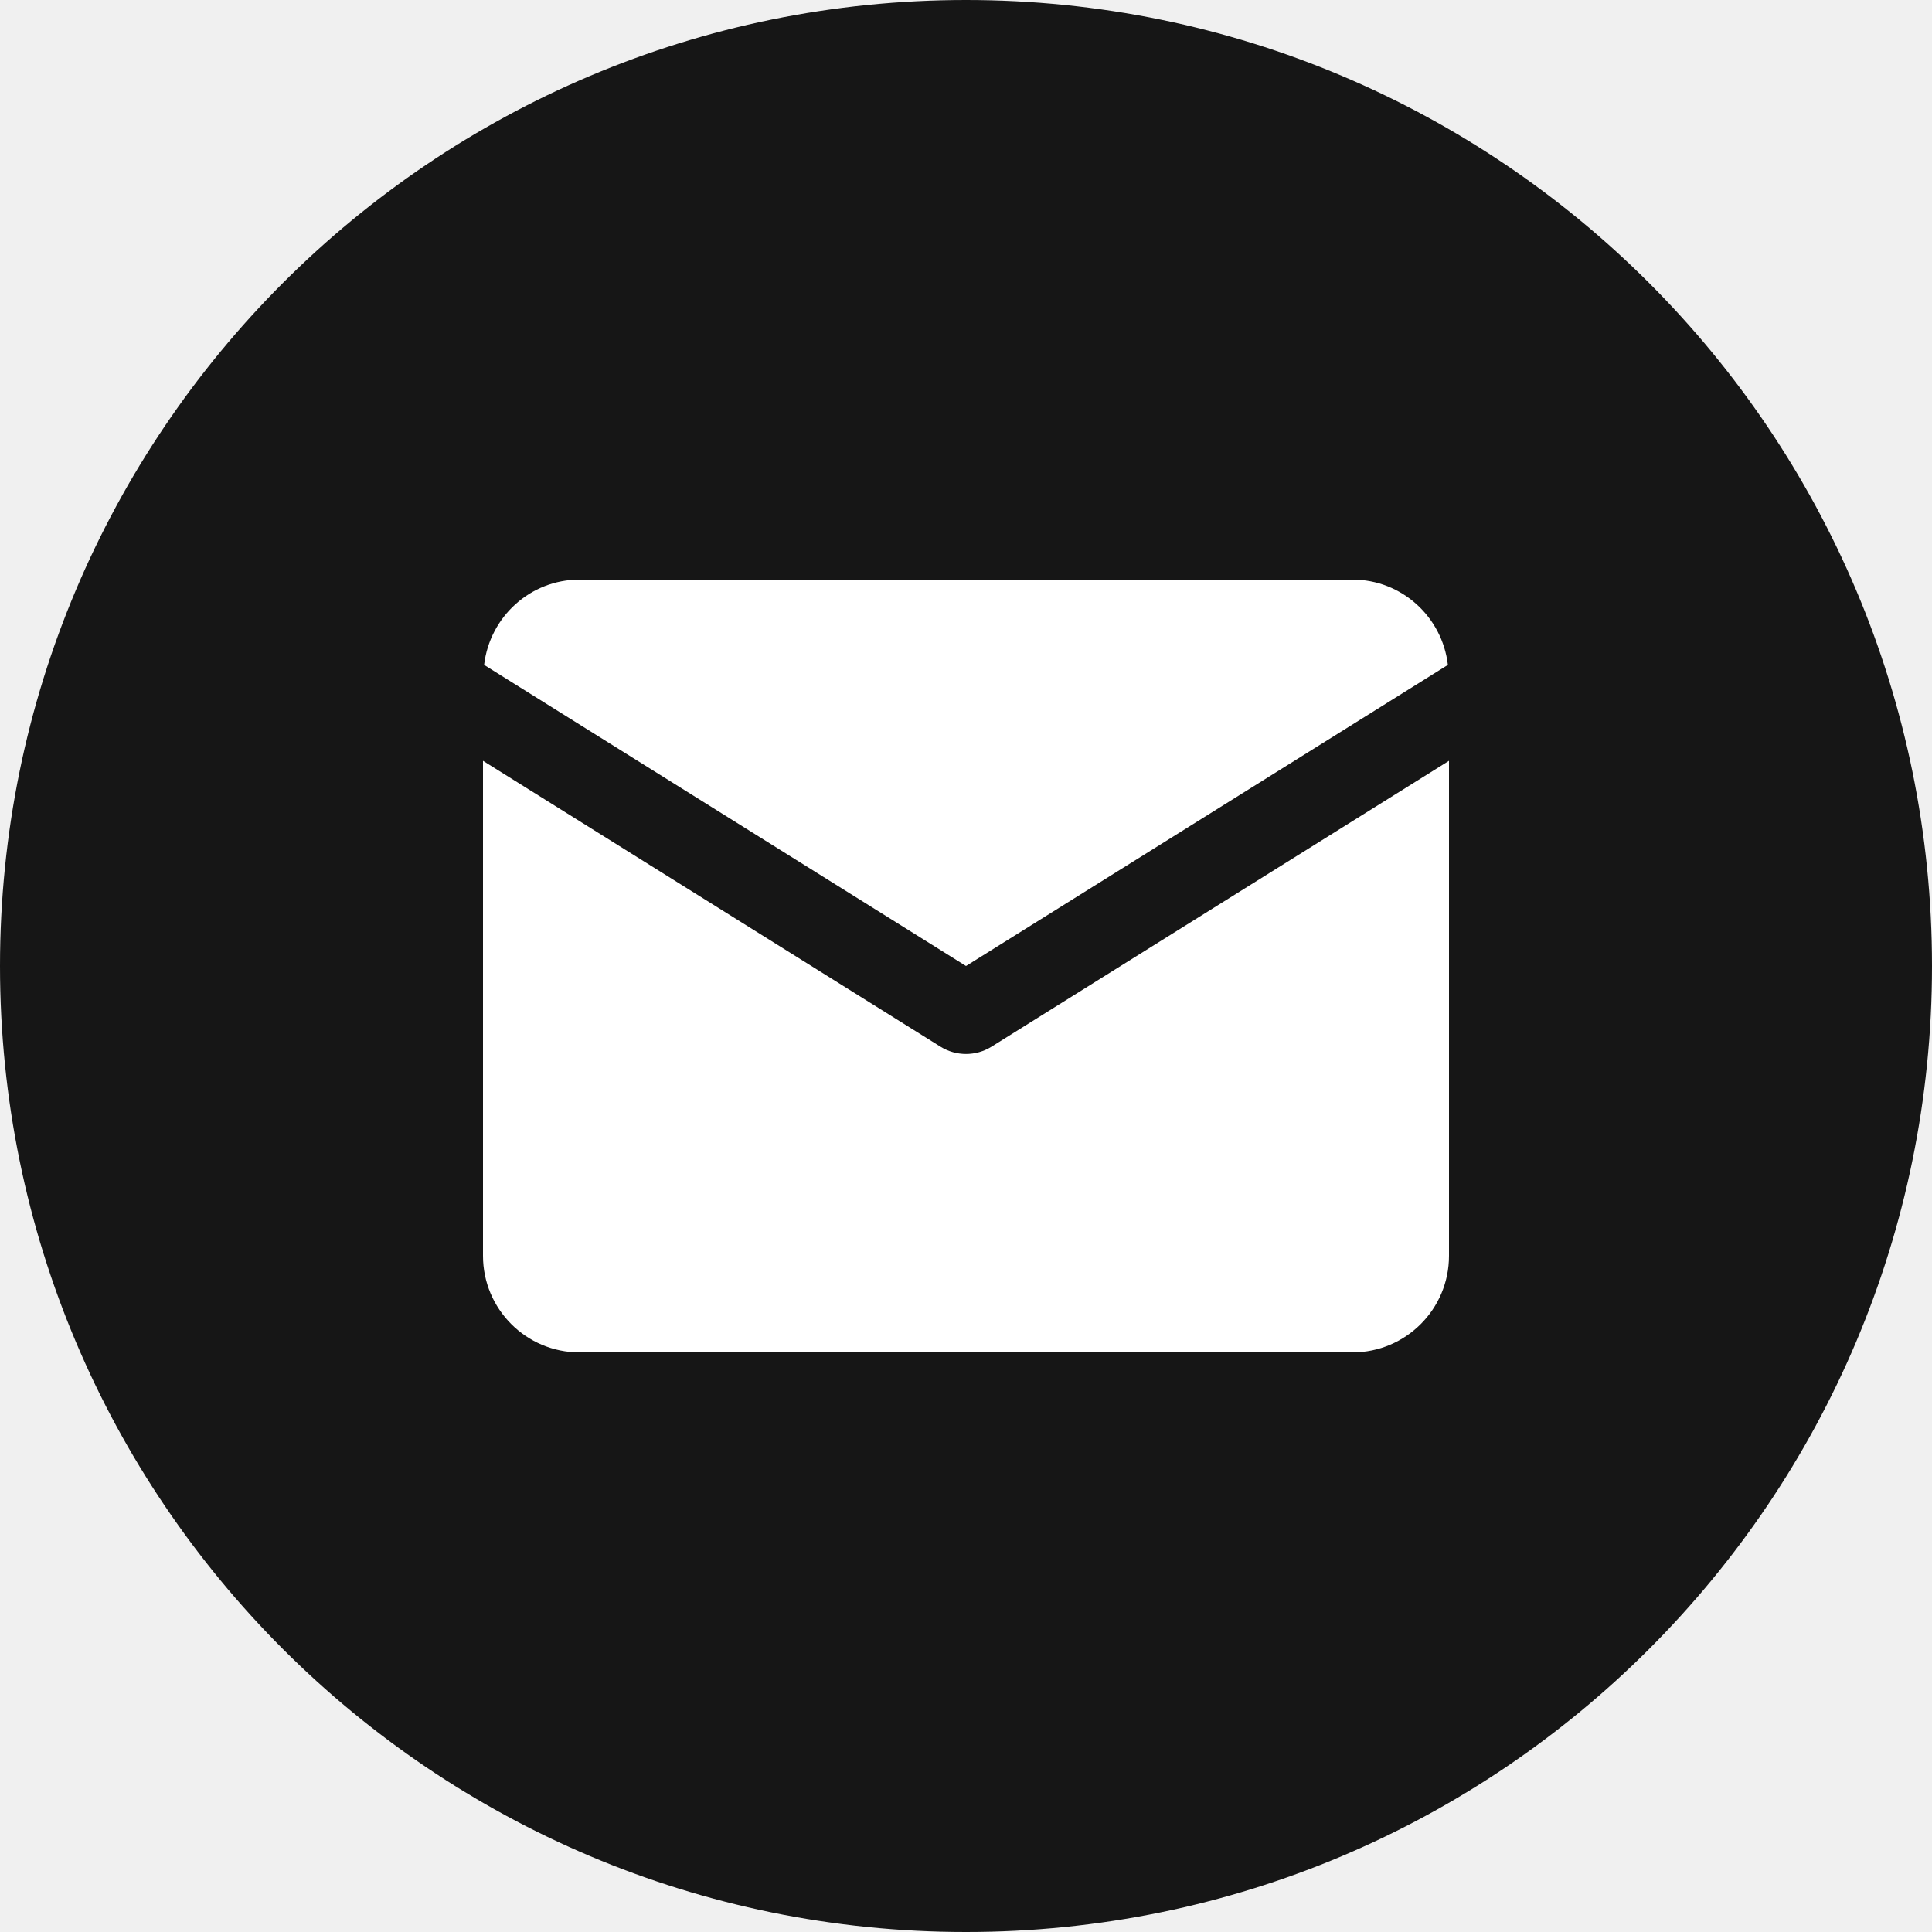
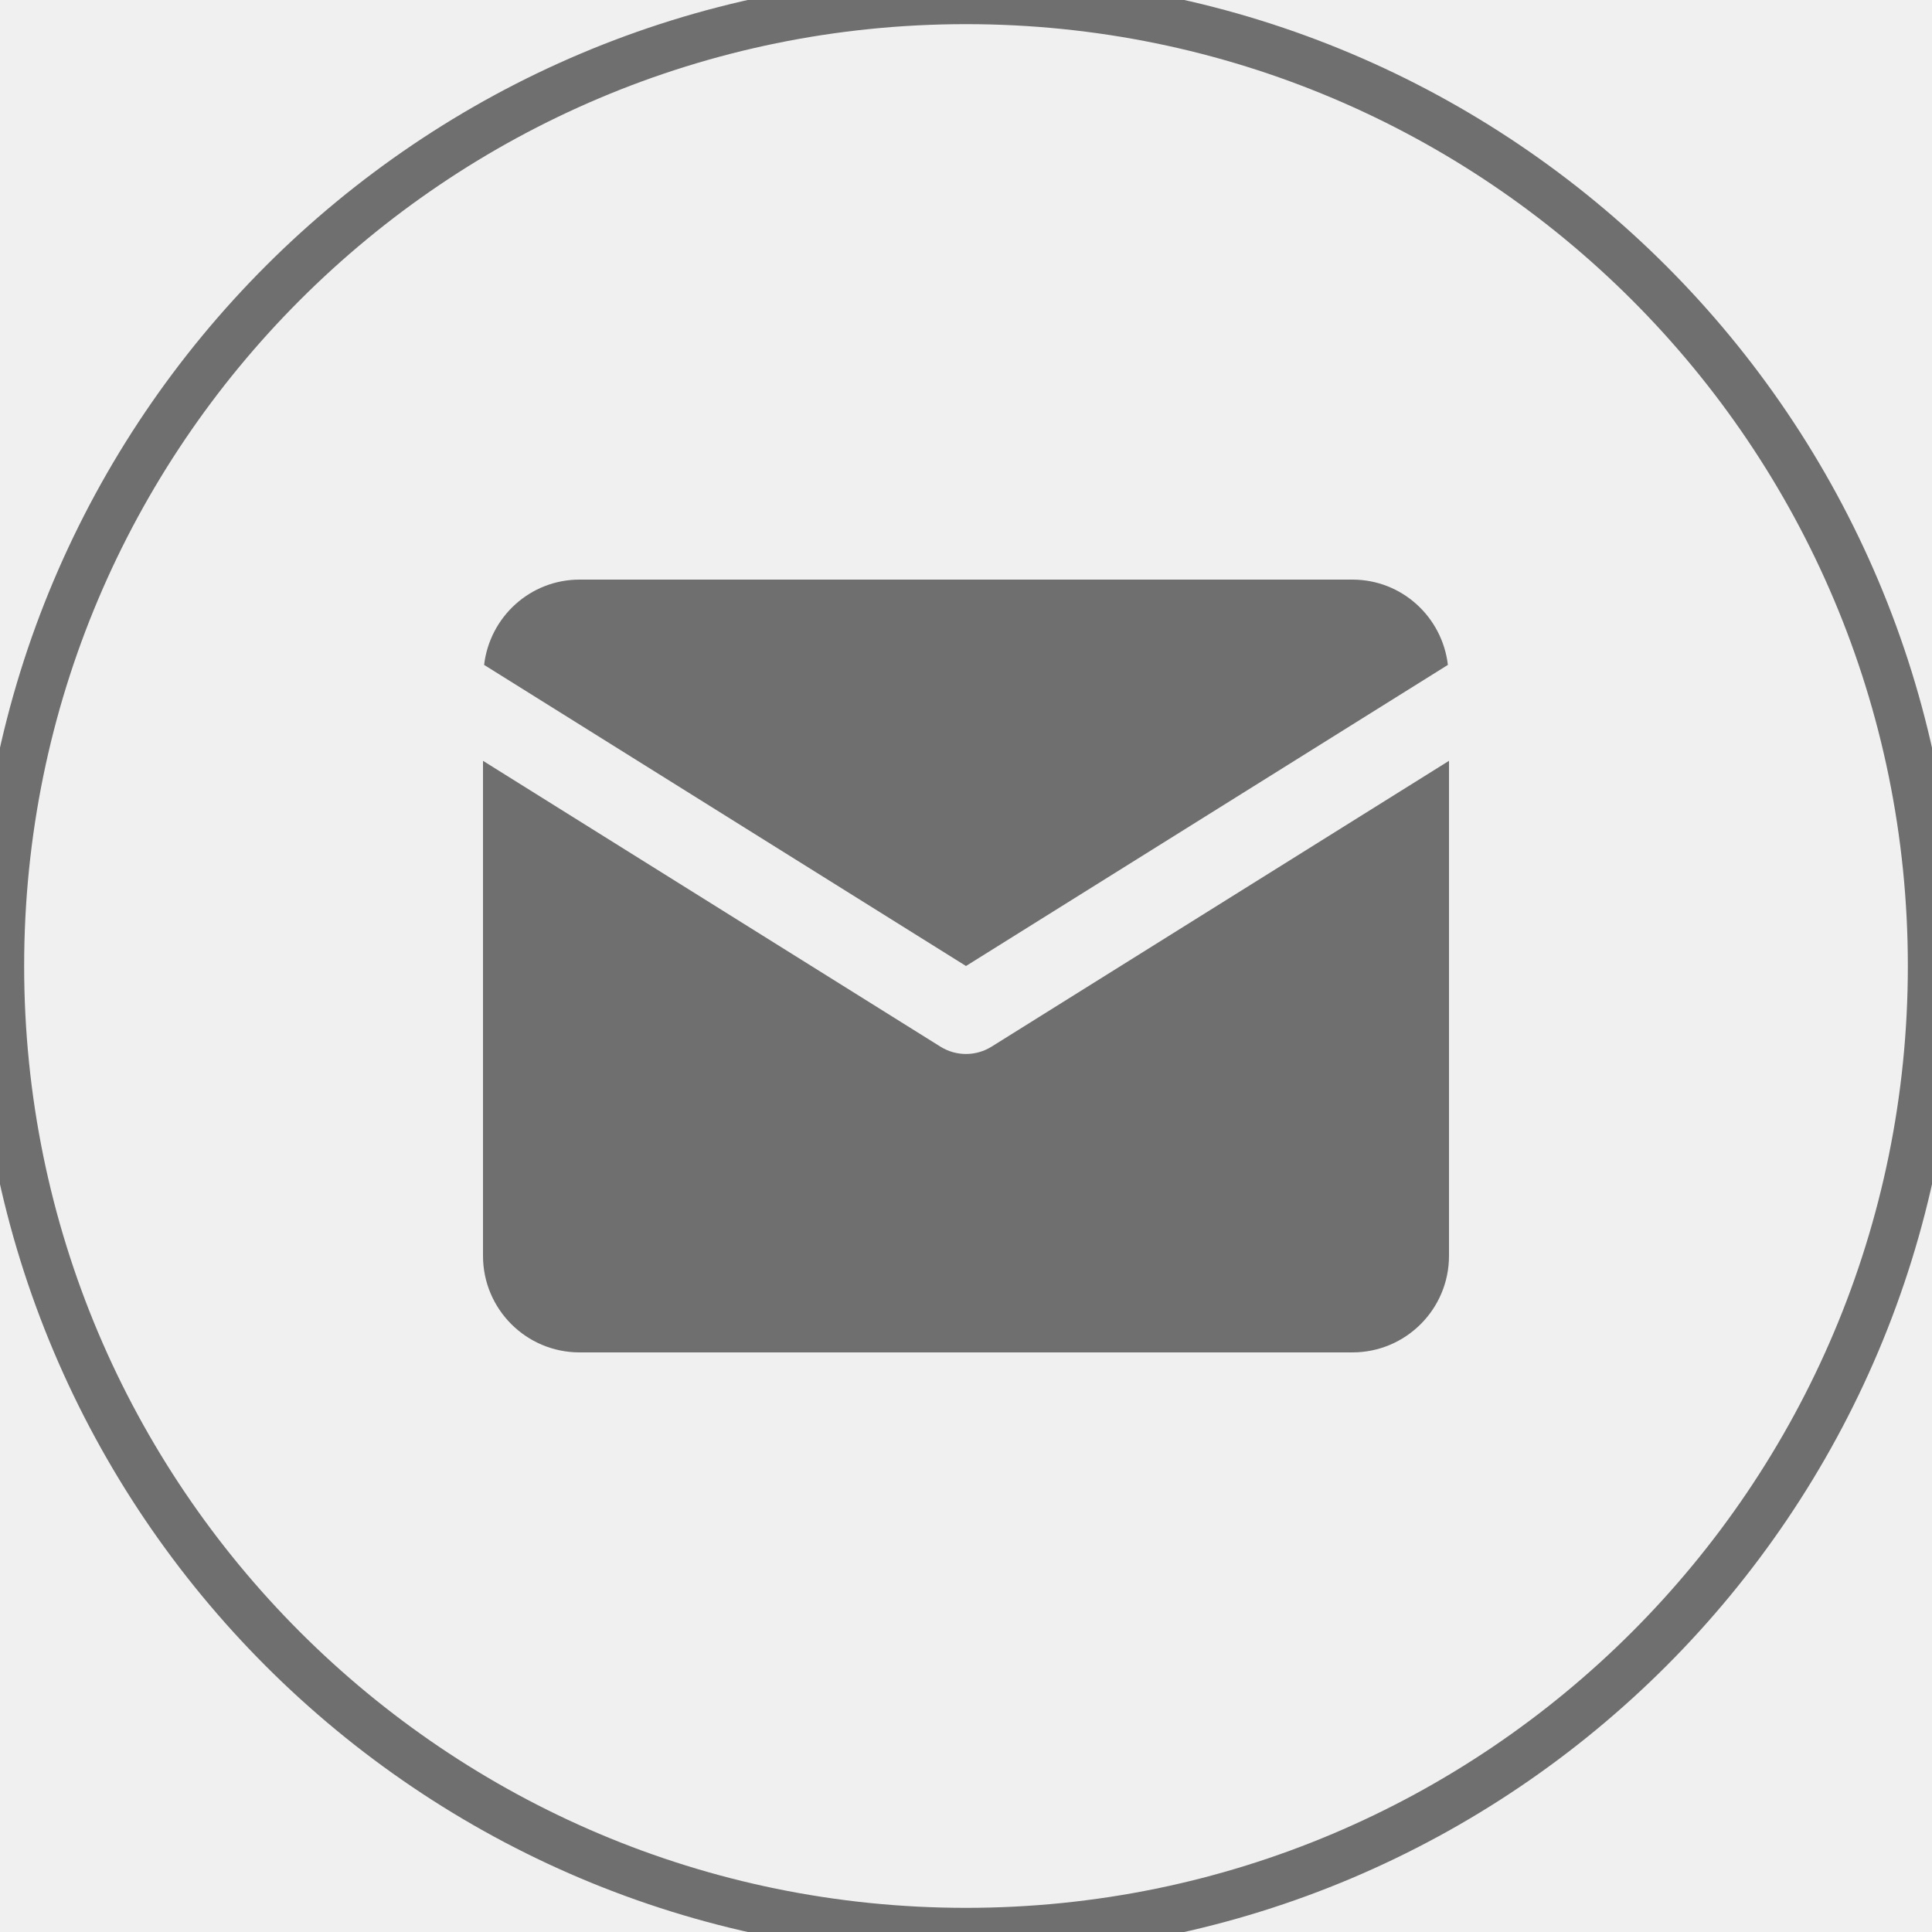
<svg xmlns="http://www.w3.org/2000/svg" width="40" height="40" viewBox="0 0 40 40" fill="none">
  <g clip-path="url(#clip0_1210_1002)">
-     <circle cx="20" cy="20" r="20" fill="#161616" />
-     <path d="M12 12C10.976 12 10.14 12.773 10.023 13.766L20 20L29.977 13.766C29.86 12.773 29.024 12 28 12H12ZM10 15.752V26C10 27.105 10.895 28 12 28H28C29.105 28 30 27.105 30 26V15.752L20.529 21.67C20.205 21.872 19.795 21.872 19.471 21.67L10 15.752Z" fill="white" />
+     <circle cx="20" cy="20" r="20" stroke="#6F6F6F" />
+     <path d="M12 12C10.976 12 10.14 12.773 10.023 13.766L20 20L29.977 13.766C29.86 12.773 29.024 12 28 12H12ZM10 15.752V26C10 27.105 10.895 28 12 28H28C29.105 28 30 27.105 30 26V15.752L20.529 21.67C20.205 21.872 19.795 21.872 19.471 21.67L10 15.752Z" fill="#6F6F6F" />
  </g>
  <defs>
    <clipPath id="clip0_1210_1002">
      <rect width="40" height="40" fill="white" />
    </clipPath>
  </defs>
</svg>
